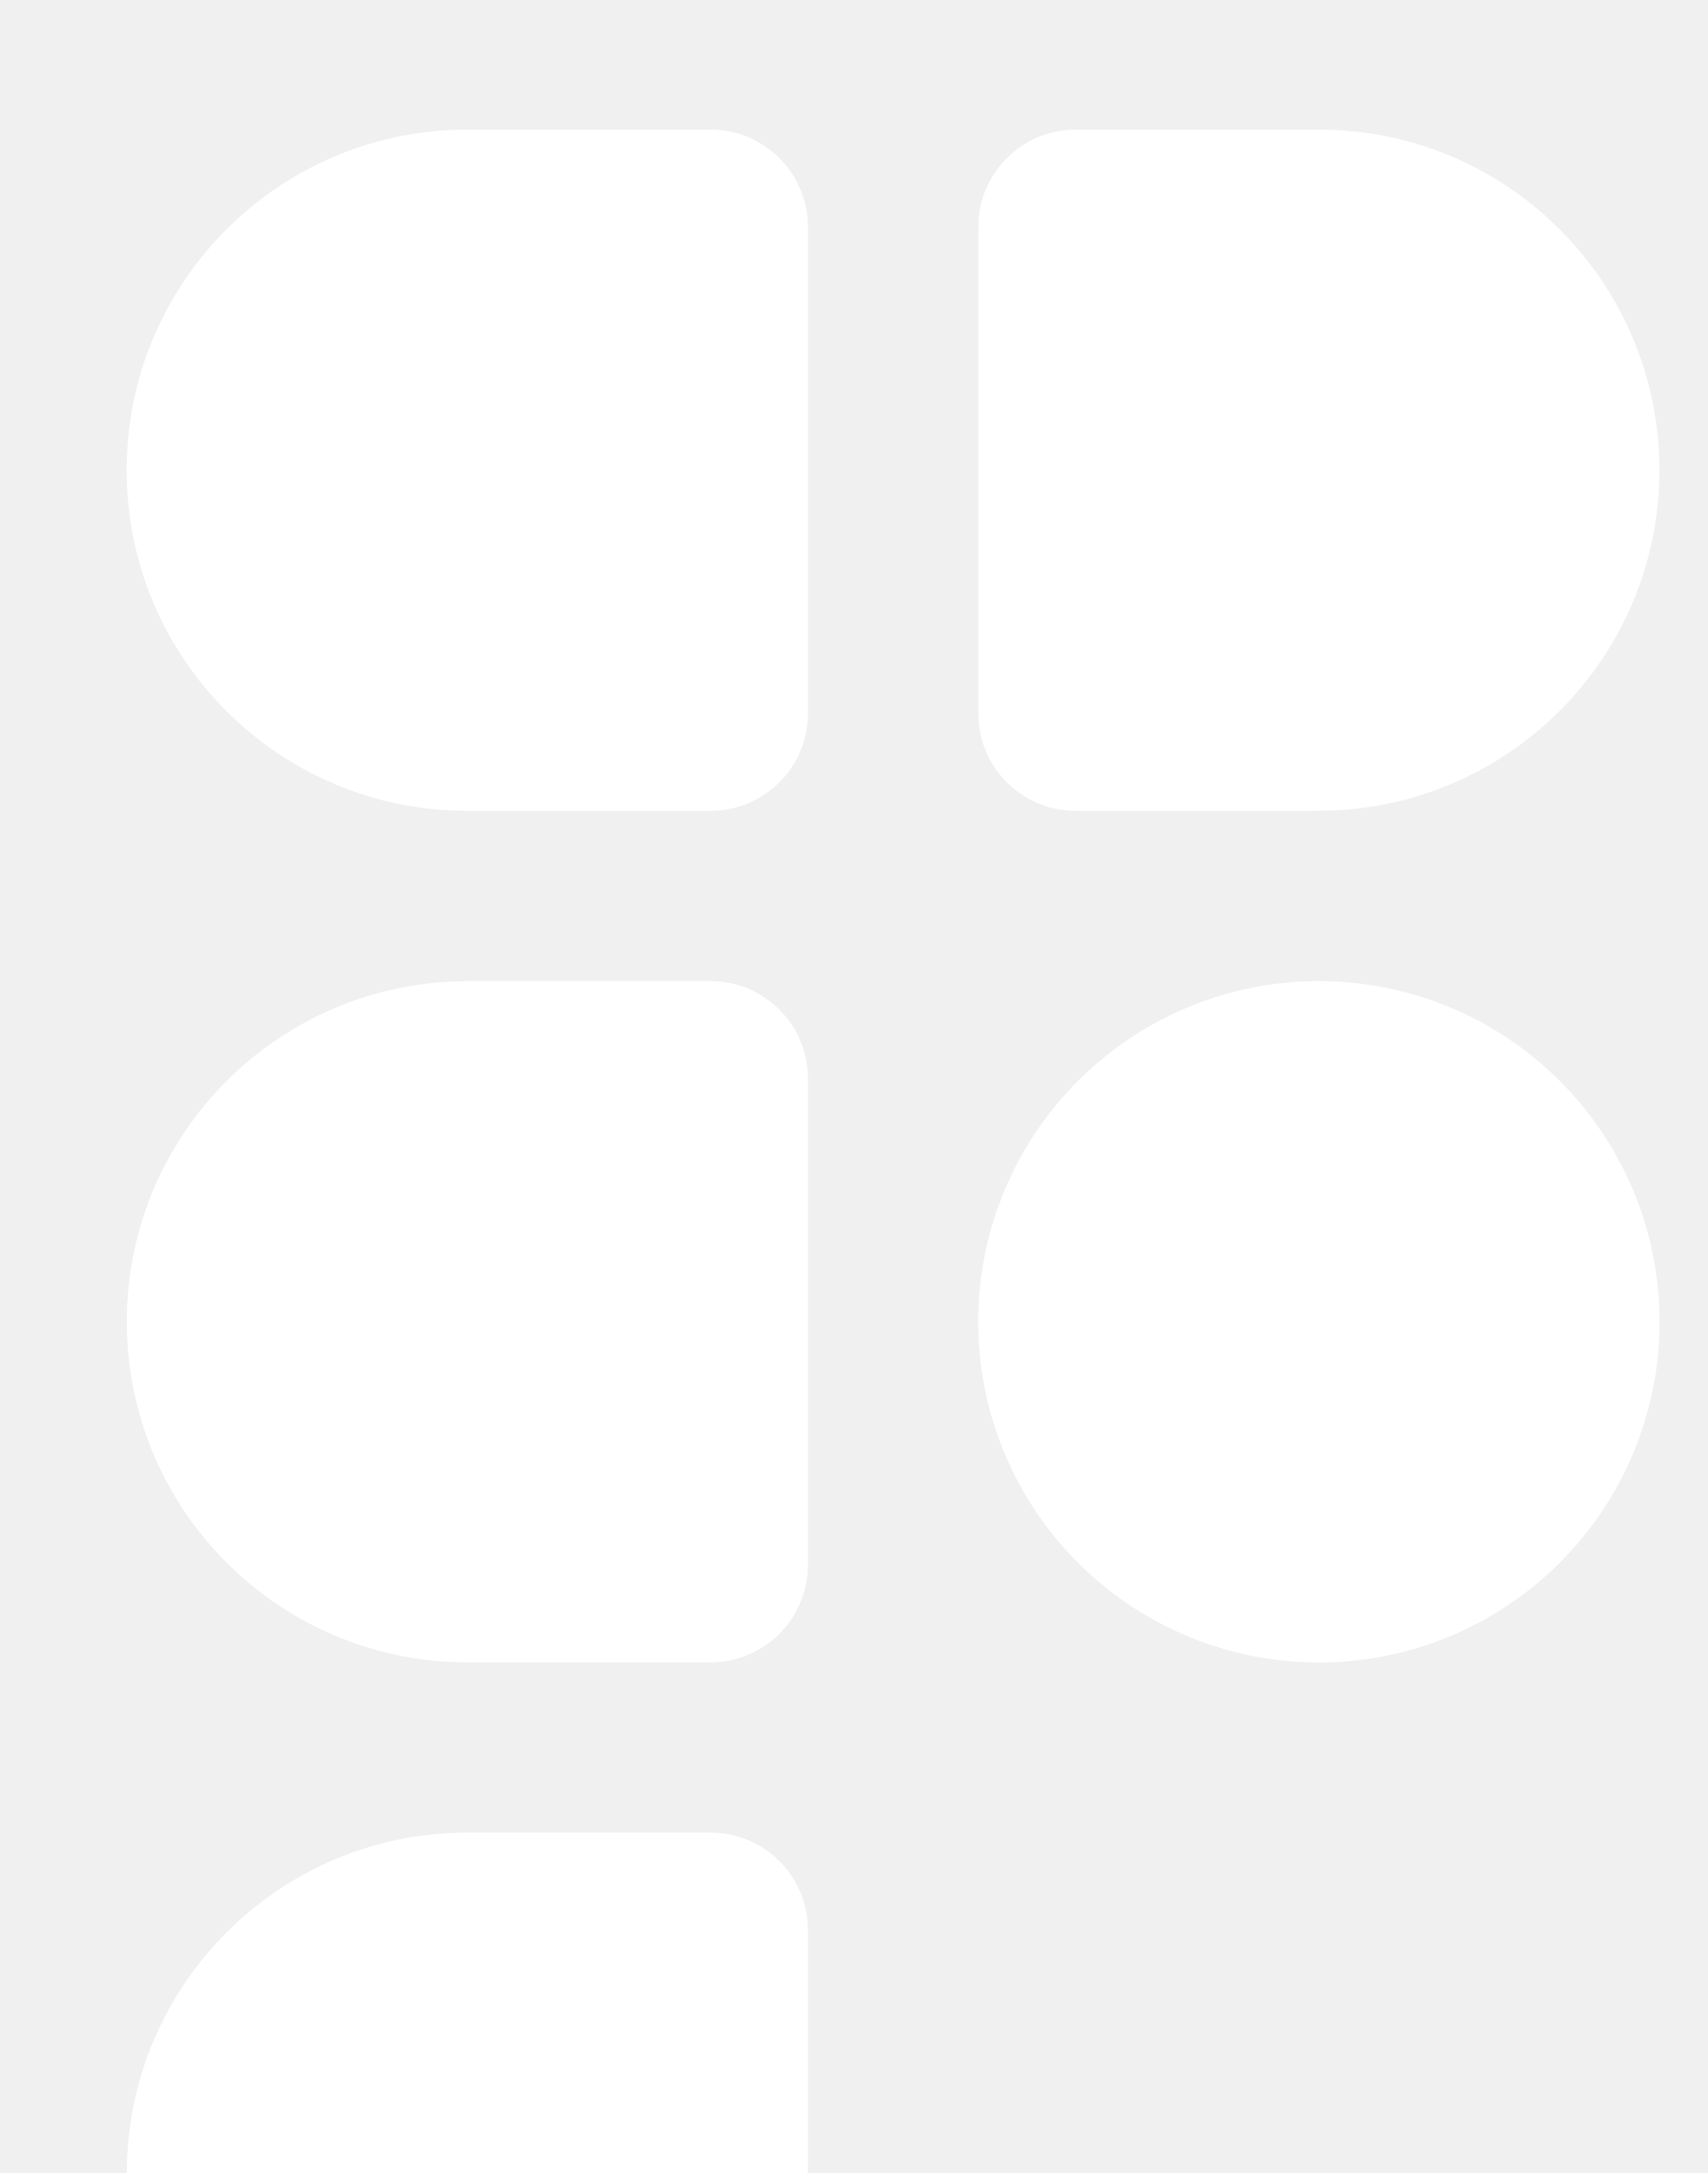
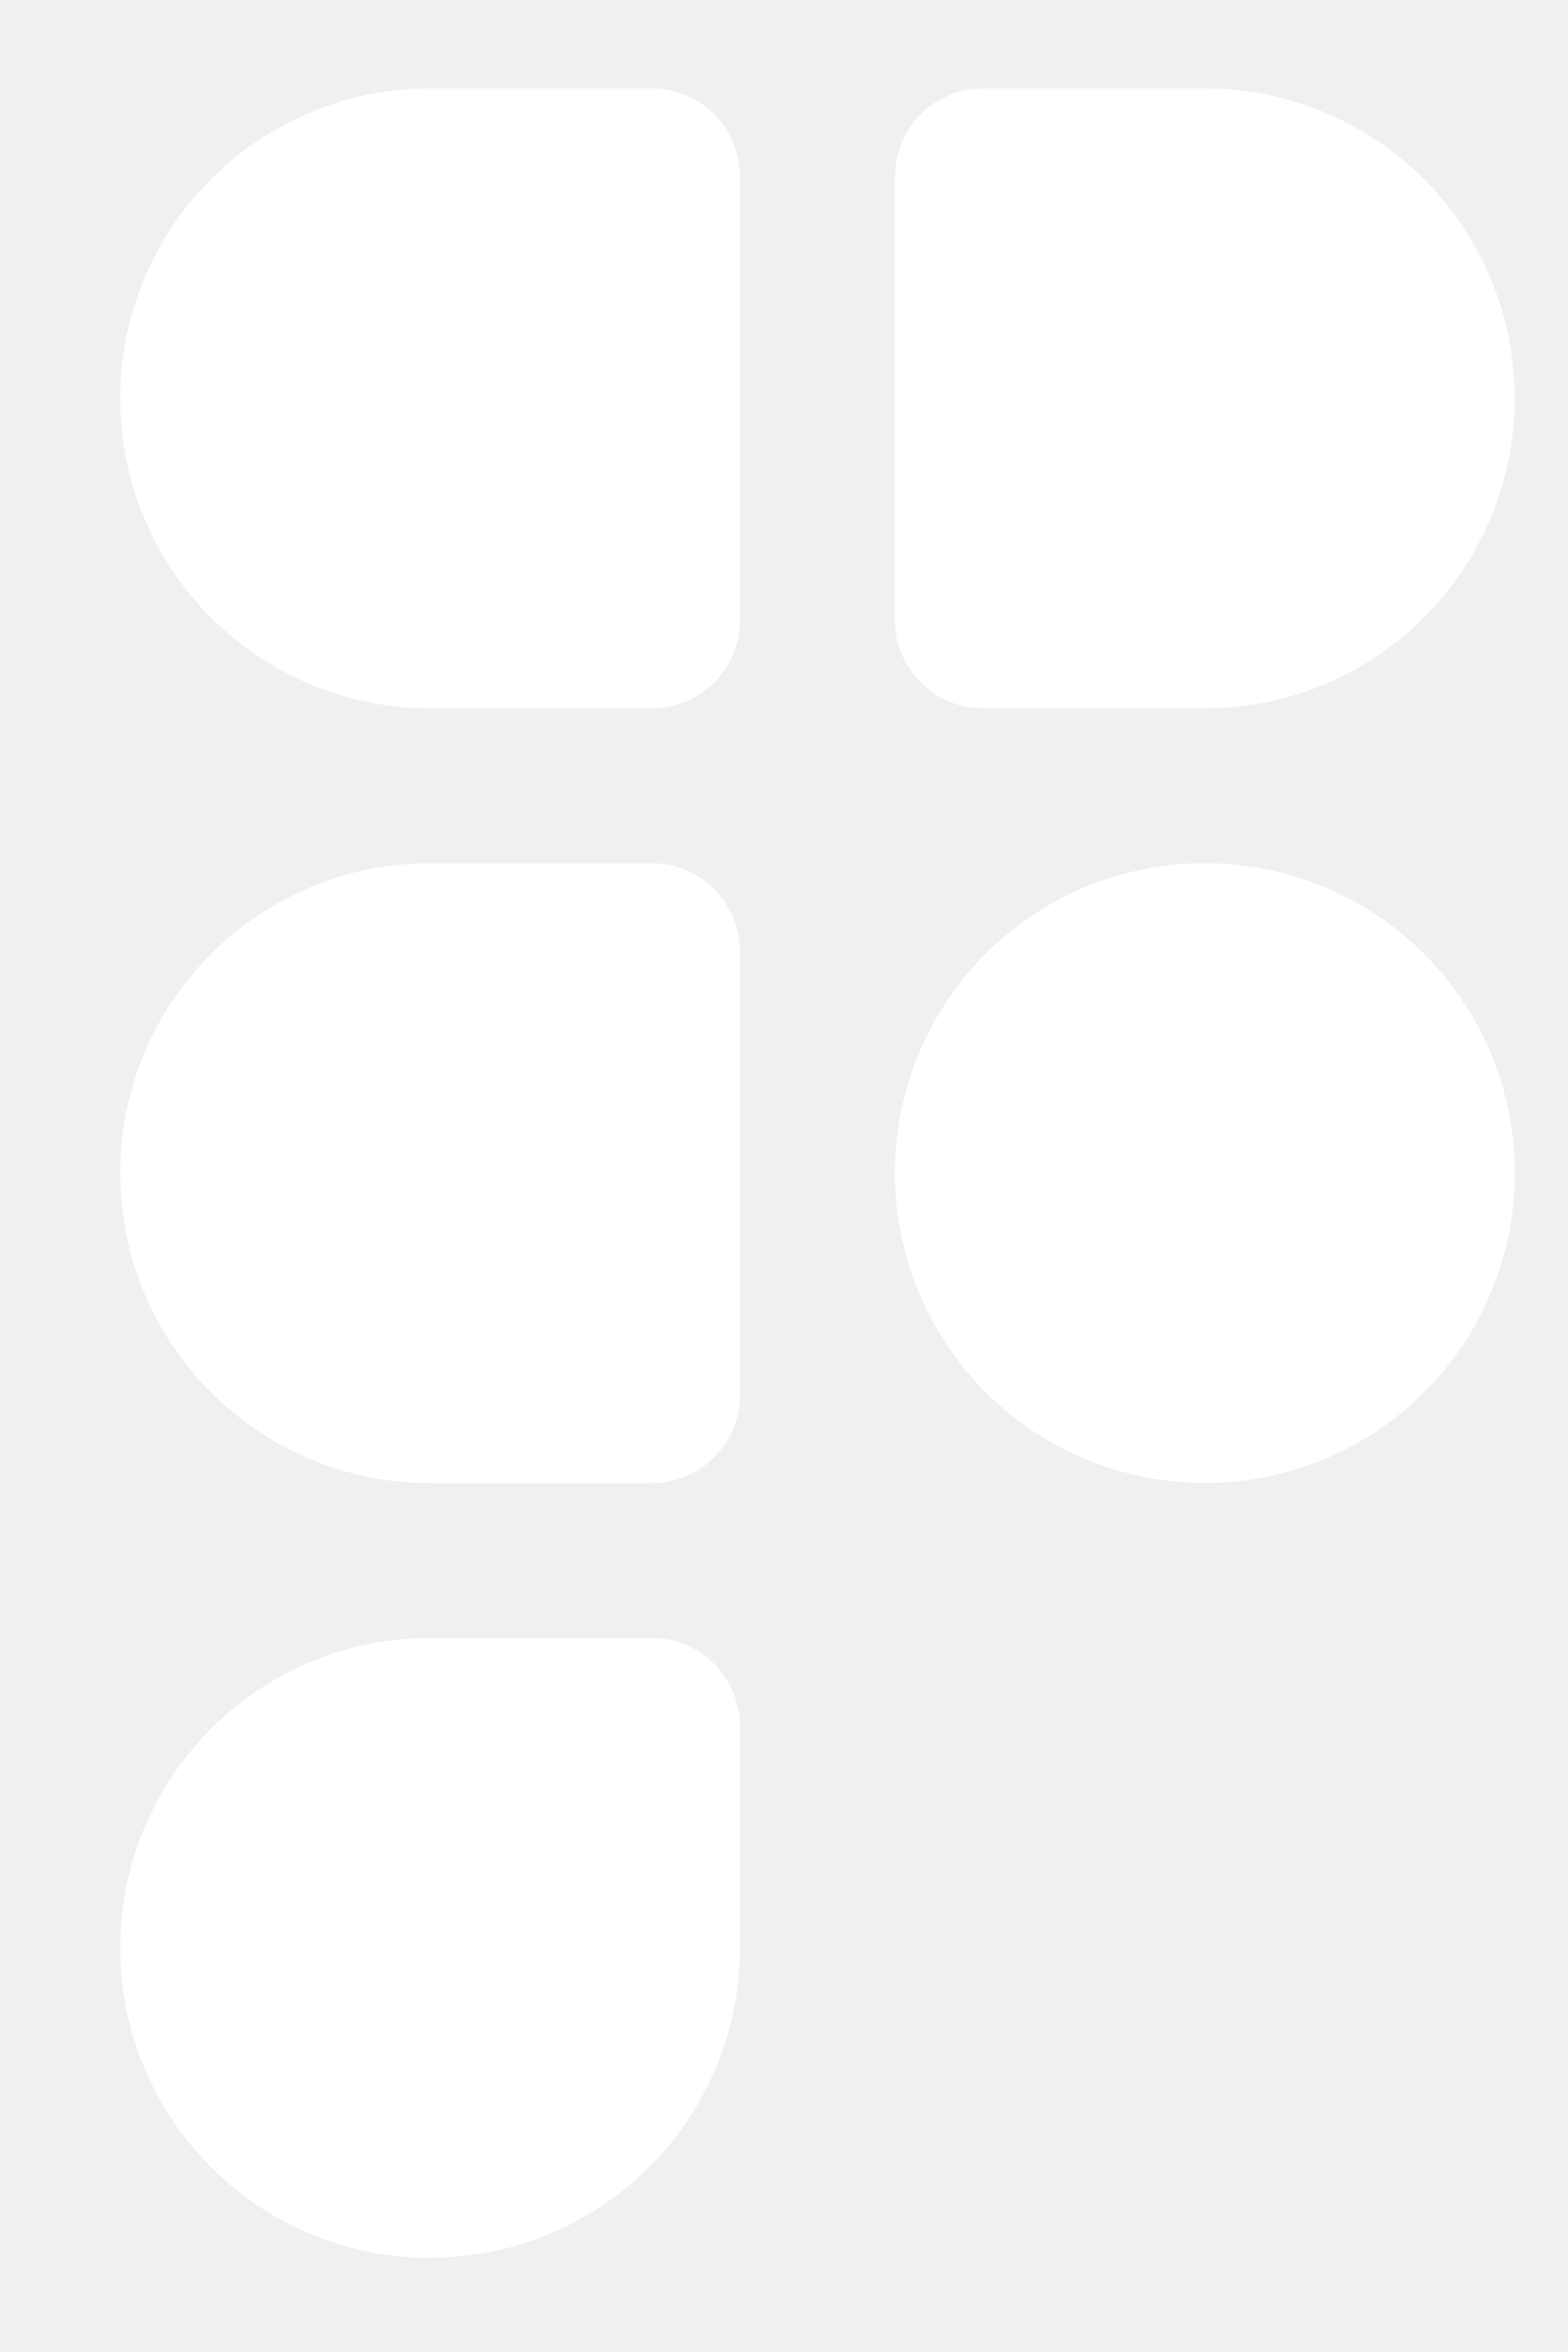
- <svg xmlns="http://www.w3.org/2000/svg" width="11" height="14" fill="none">
-   <path d="M3.011 16.196c-1.212 0-2.194-.982-2.194-2.194s.983-2.195 2.194-2.195h1.567c.346 0 .627.281.627.627v1.567c0 1.212-.983 2.194-2.194 2.194zM8.497 5.224H6.93c-.346 0-.627-.281-.627-.627V1.462c0-.346.281-.627.627-.627h1.567c1.212 0 2.194.983 2.194 2.194s-.983 2.194-2.194 2.194zM3.011.835h1.567c.346 0 .627.281.627.627v3.135c0 .346-.281.627-.627.627H3.011C1.799 5.224.816 4.242.816 3.03S1.799.835 3.011.835zm0 5.486h1.567c.346 0 .627.281.627.627v3.135c0 .346-.281.627-.627.627H3.011c-1.212 0-2.194-.983-2.194-2.194s.983-2.194 2.194-2.194zm5.486 0c-.582 0-1.14.231-1.552.643s-.643.97-.643 1.552.231 1.14.643 1.552.97.643 1.552.643 1.14-.231 1.552-.643.643-.97.643-1.552-.231-1.14-.643-1.552-.97-.643-1.552-.643z" fill="#fff" />
+ <svg xmlns="http://www.w3.org/2000/svg" width="8" height="12" fill="none">
+   <path d="M2.195 11.52a1.58 1.58 0 1 1 0-3.163h1.129a.45.45 0 0 1 .452.452v1.129a1.58 1.58 0 0 1-1.581 1.581zm3.953-7.906H5.019a.45.45 0 0 1-.452-.452V.903a.45.45 0 0 1 .452-.452h1.129a1.58 1.58 0 1 1 0 3.163zM2.195.451h1.129a.45.45 0 0 1 .452.452v2.259a.45.45 0 0 1-.452.452H2.195a1.58 1.58 0 1 1 0-3.163zm0 3.953h1.129a.45.45 0 0 1 .452.452v2.259a.45.45 0 0 1-.452.452H2.195a1.58 1.58 0 1 1 0-3.163zm3.953 0a1.58 1.58 0 0 0-1.581 1.581 1.58 1.58 0 0 0 1.581 1.581A1.58 1.58 0 0 0 7.73 5.985a1.58 1.58 0 0 0-1.581-1.581z" fill="#fff" />
</svg>
